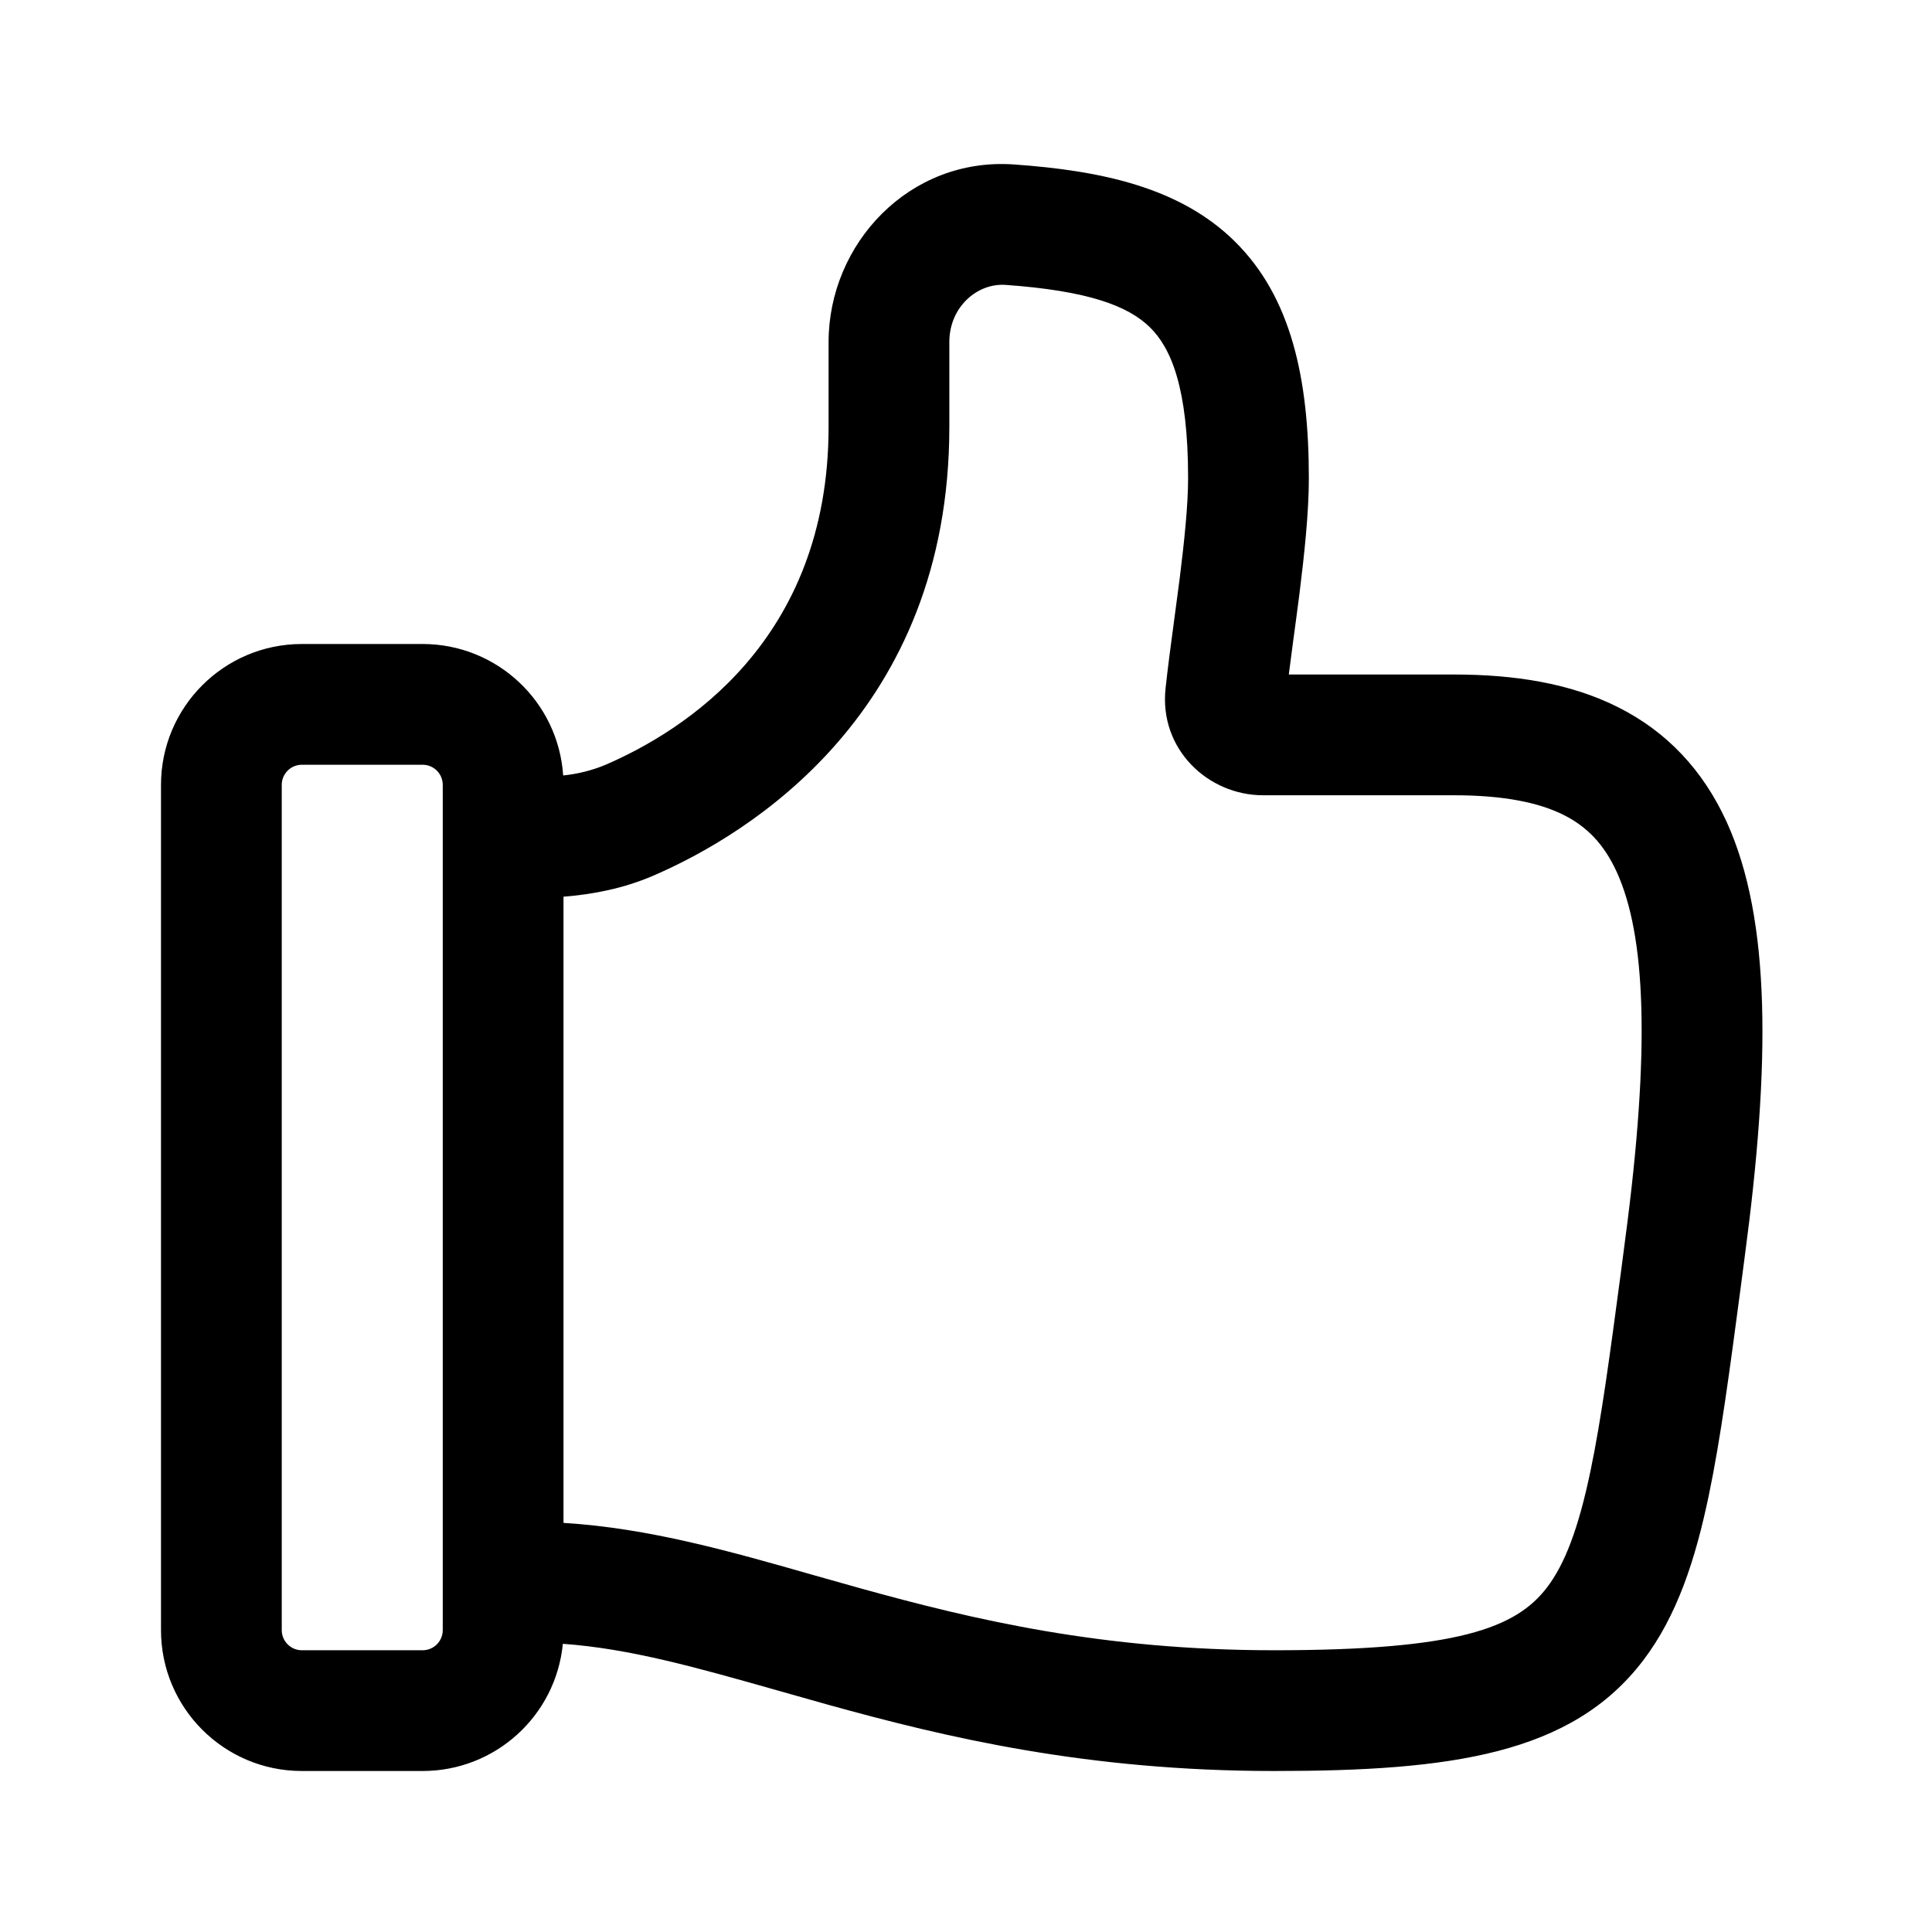
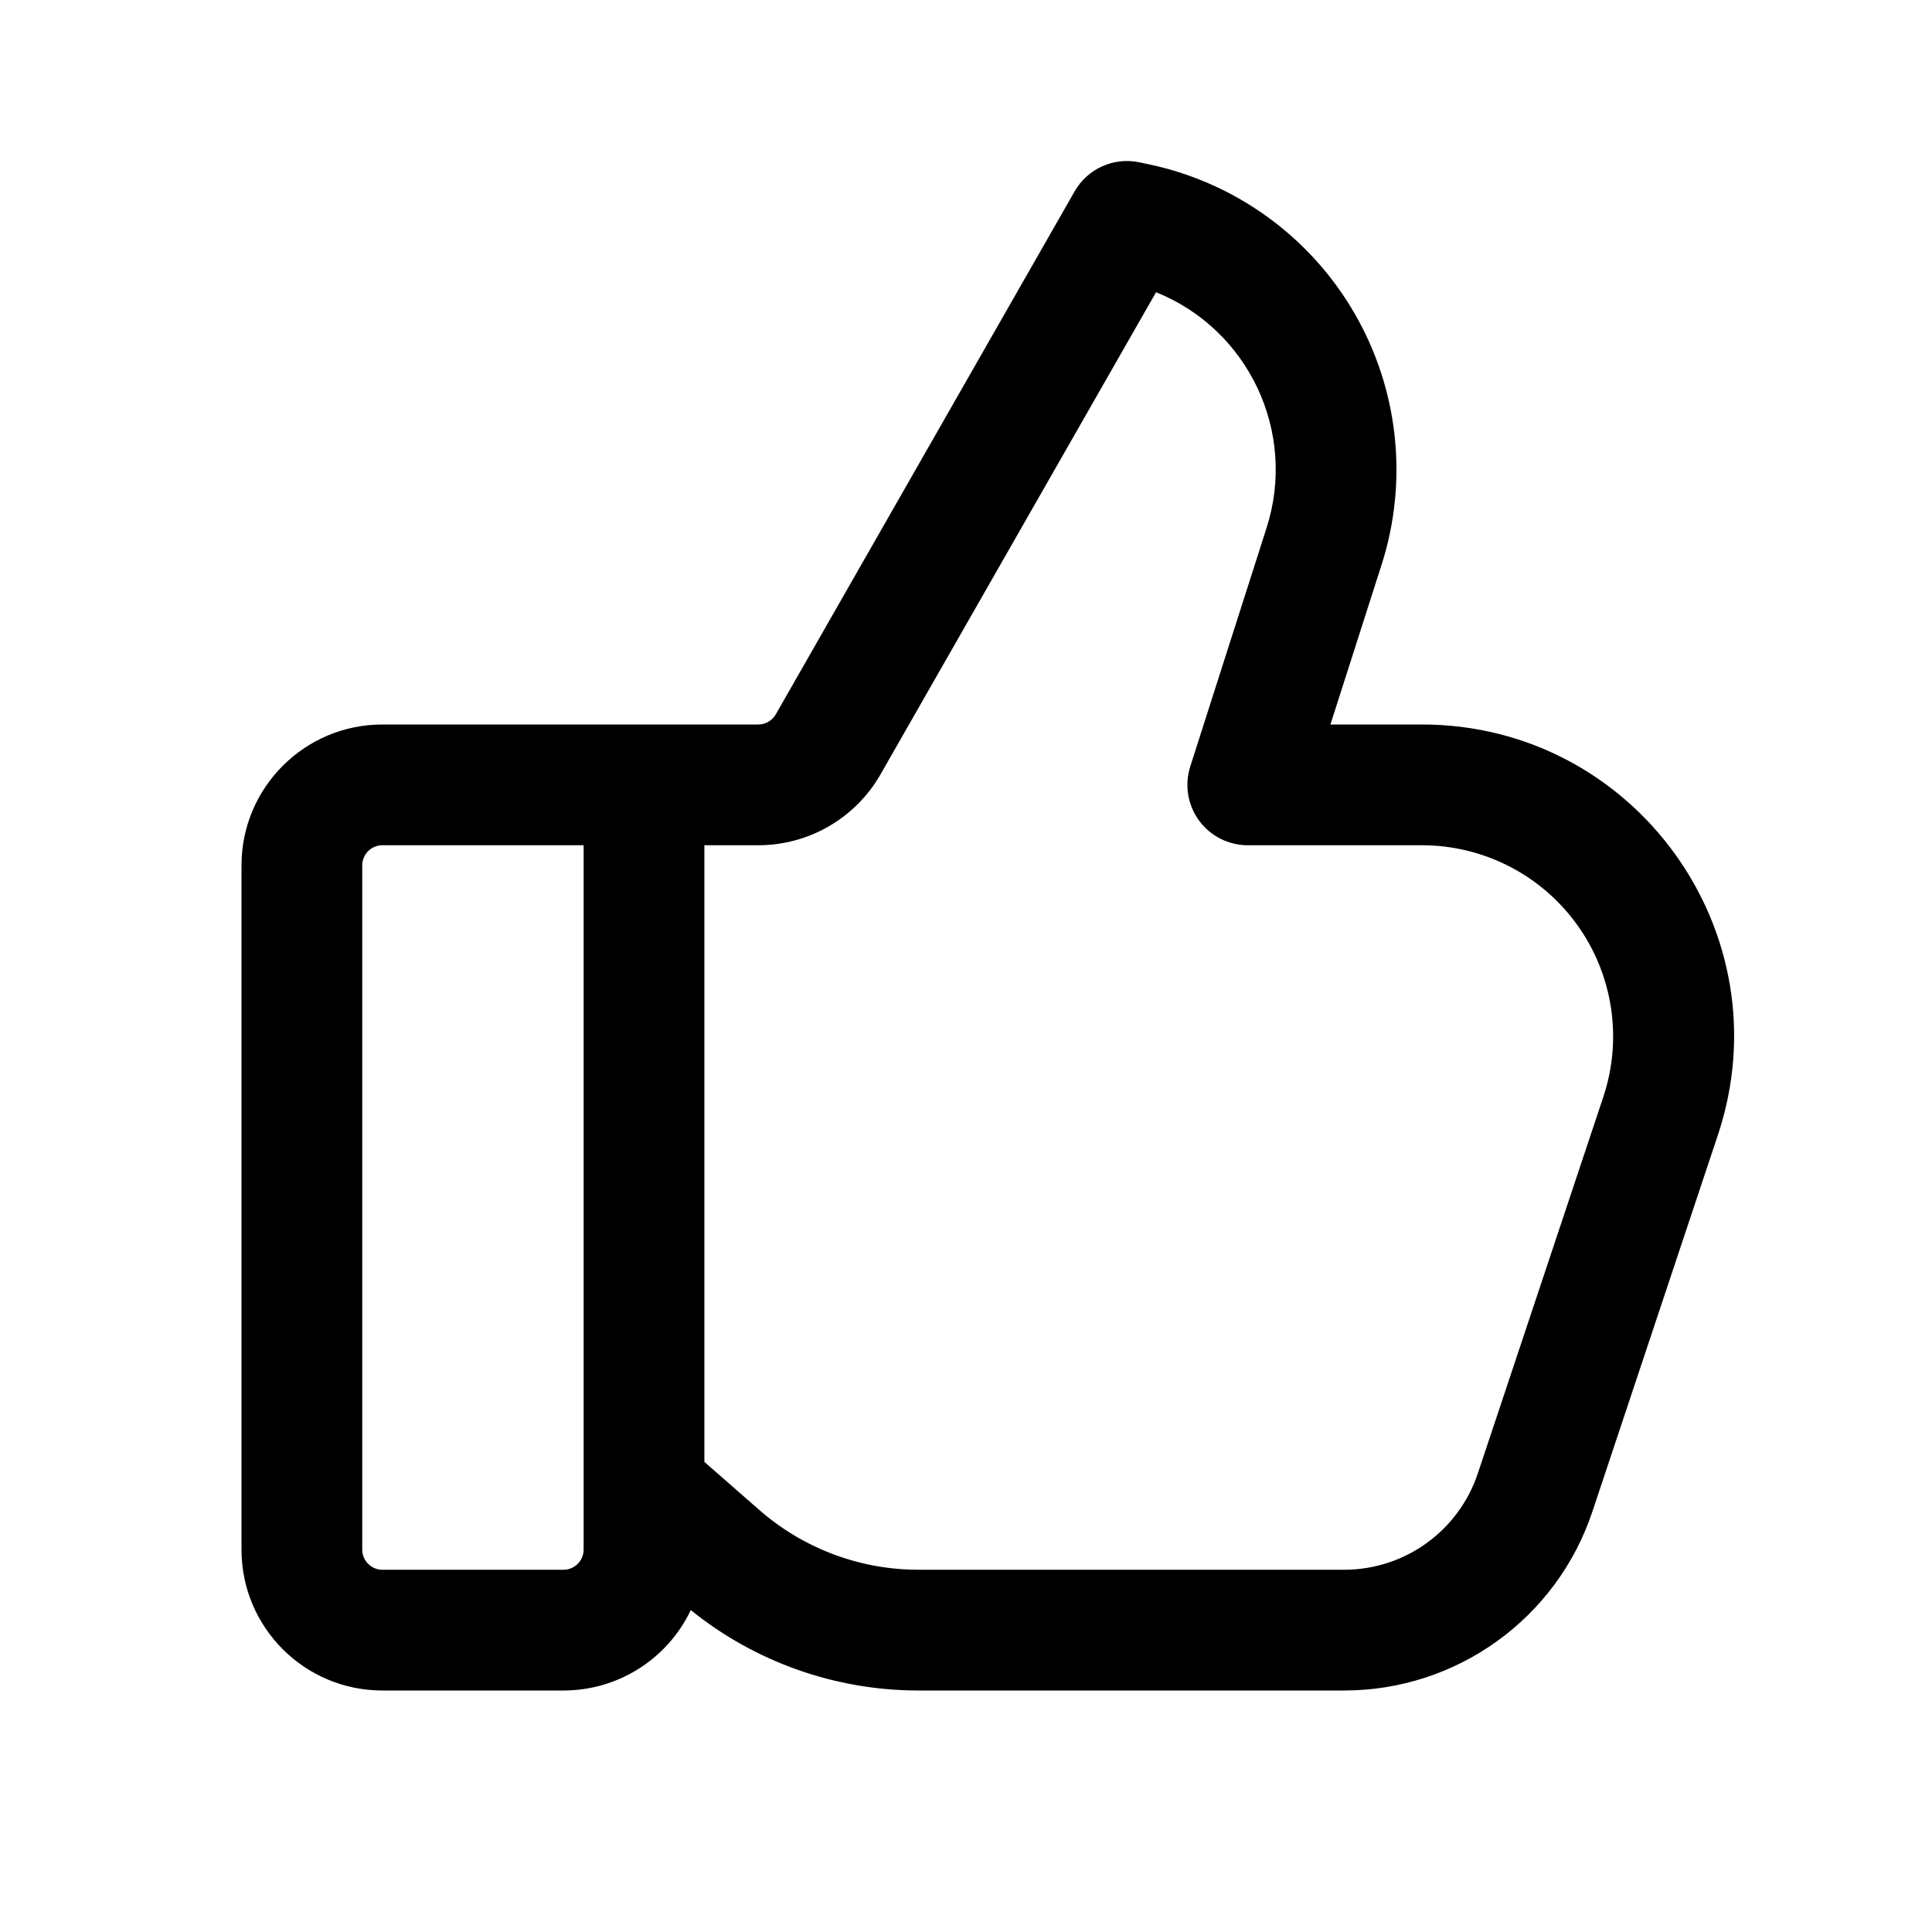
<svg xmlns="http://www.w3.org/2000/svg" width="24" height="24" viewBox="0 0 24 24">
-   <path d="M12.596 2.043c1.075.076 2.059.281 2.743.956.698.688.92 1.696.92 2.941 0 .432-.057.955-.117 1.438-.026.2-.051.392-.076.572l-.056.429h2.05c.752 0 1.446.108 2.036.404.612.306 1.062.787 1.355 1.431.551 1.214.542 3.008.223 5.394l-.051.39c-.134 1.01-.248 1.872-.396 2.58-.166.795-.394 1.496-.816 2.05-.89 1.168-2.395 1.372-4.583 1.372-2.331 0-4.08-.418-5.544-.824l-.602-.17c-1.023-.29-1.852-.526-2.69-.586A1.75 1.75 0 0 1 5.25 22h-1.5A1.75 1.75 0 0 1 2 20.25V9.75C2 8.784 2.784 8 3.75 8h1.5a1.75 1.75 0 0 1 1.746 1.633 1.85 1.85 0 0 0 .523-.131c.961-.415 2.774-1.534 2.774-4.2V4.249c0-1.22 1.002-2.298 2.303-2.206ZM7 18.918c1.059.064 2.079.355 3.118.652l.568.16c1.406.39 3.006.77 5.142.77 2.277 0 3.004-.274 3.39-.781.216-.283.388-.718.54-1.448.136-.65.242-1.45.379-2.477l.05-.384c.32-2.4.253-3.795-.102-4.575-.16-.352-.375-.568-.66-.711-.305-.153-.74-.245-1.365-.245h-2.37c-.681 0-1.293-.57-1.211-1.328.026-.243.065-.537.105-.834l.07-.527c.06-.482.105-.921.105-1.25 0-1.125-.213-1.617-.473-1.873-.275-.27-.774-.455-1.795-.528-.351-.024-.698.274-.698.71v1.053c0 3.55-2.488 5.063-3.68 5.577-.372.16-.754.232-1.113.26ZM3.75 20.5h1.5a.25.25 0 0 0 .25-.25V9.75a.25.25 0 0 0-.25-.25h-1.5a.25.25 0 0 0-.25.25v10.5c0 .138.112.25.25.25Z" />
+   <path d="M13.349 2.378a.748.748 0 0 1 .808-.361l.127.027a3.875 3.875 0 0 1 2.879 4.97L16.527 9h1.137c2.645 0 4.513 2.591 3.676 5.1l-1.559 4.678A3.25 3.25 0 0 1 16.698 21h-5.289a4.503 4.503 0 0 1-2.828-.999A1.75 1.75 0 0 1 7 21H4.75A1.75 1.75 0 0 1 3 19.25v-8.5C3 9.784 3.784 9 4.75 9h4.67a.251.251 0 0 0 .217-.126l3.712-6.496ZM8.75 18.16l.683.598a3.003 3.003 0 0 0 1.976.742h5.289a1.75 1.75 0 0 0 1.66-1.197l1.559-4.677a2.375 2.375 0 0 0-2.253-3.126H15.5a.75.75 0 0 1-.714-.979l.948-2.964a2.375 2.375 0 0 0-1.373-2.927l-3.422 5.988a1.749 1.749 0 0 1-1.519.882h-.67v7.66Zm-1.5-7.66h-2.5a.25.25 0 0 0-.25.25v8.5c0 .138.112.25.25.25H7a.25.25 0 0 0 .25-.25V10.5Z" />
</svg>
